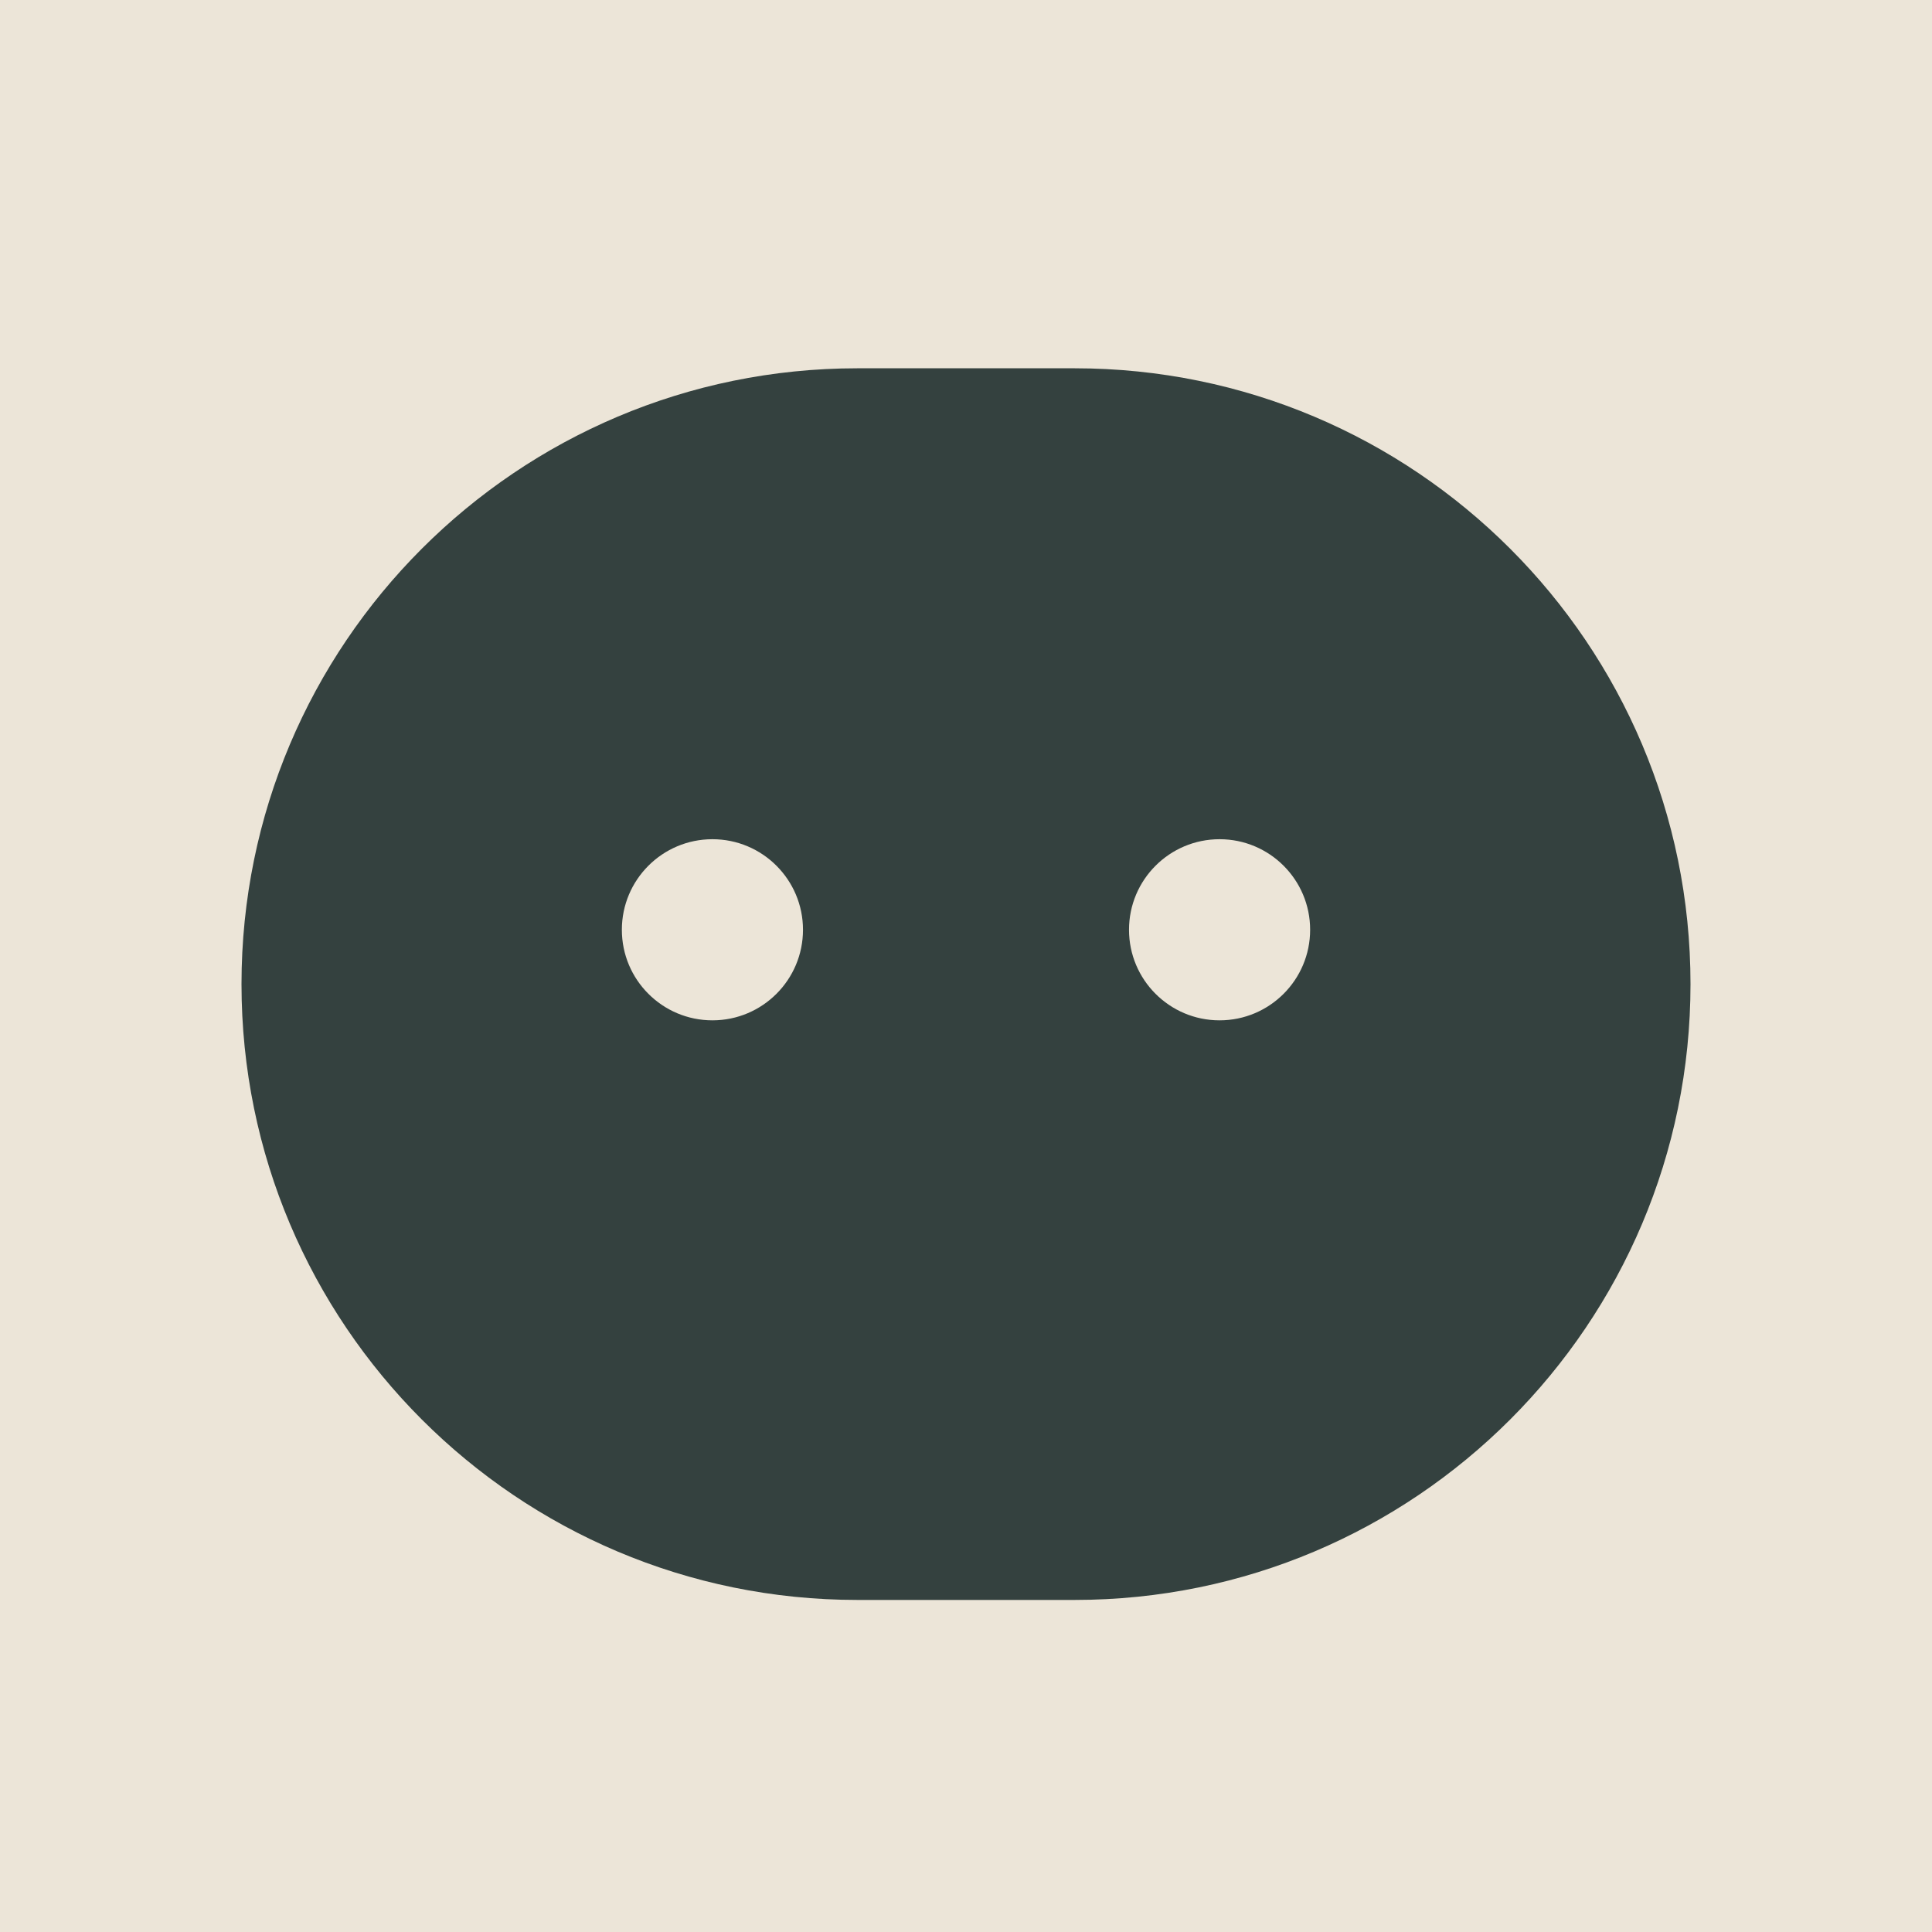
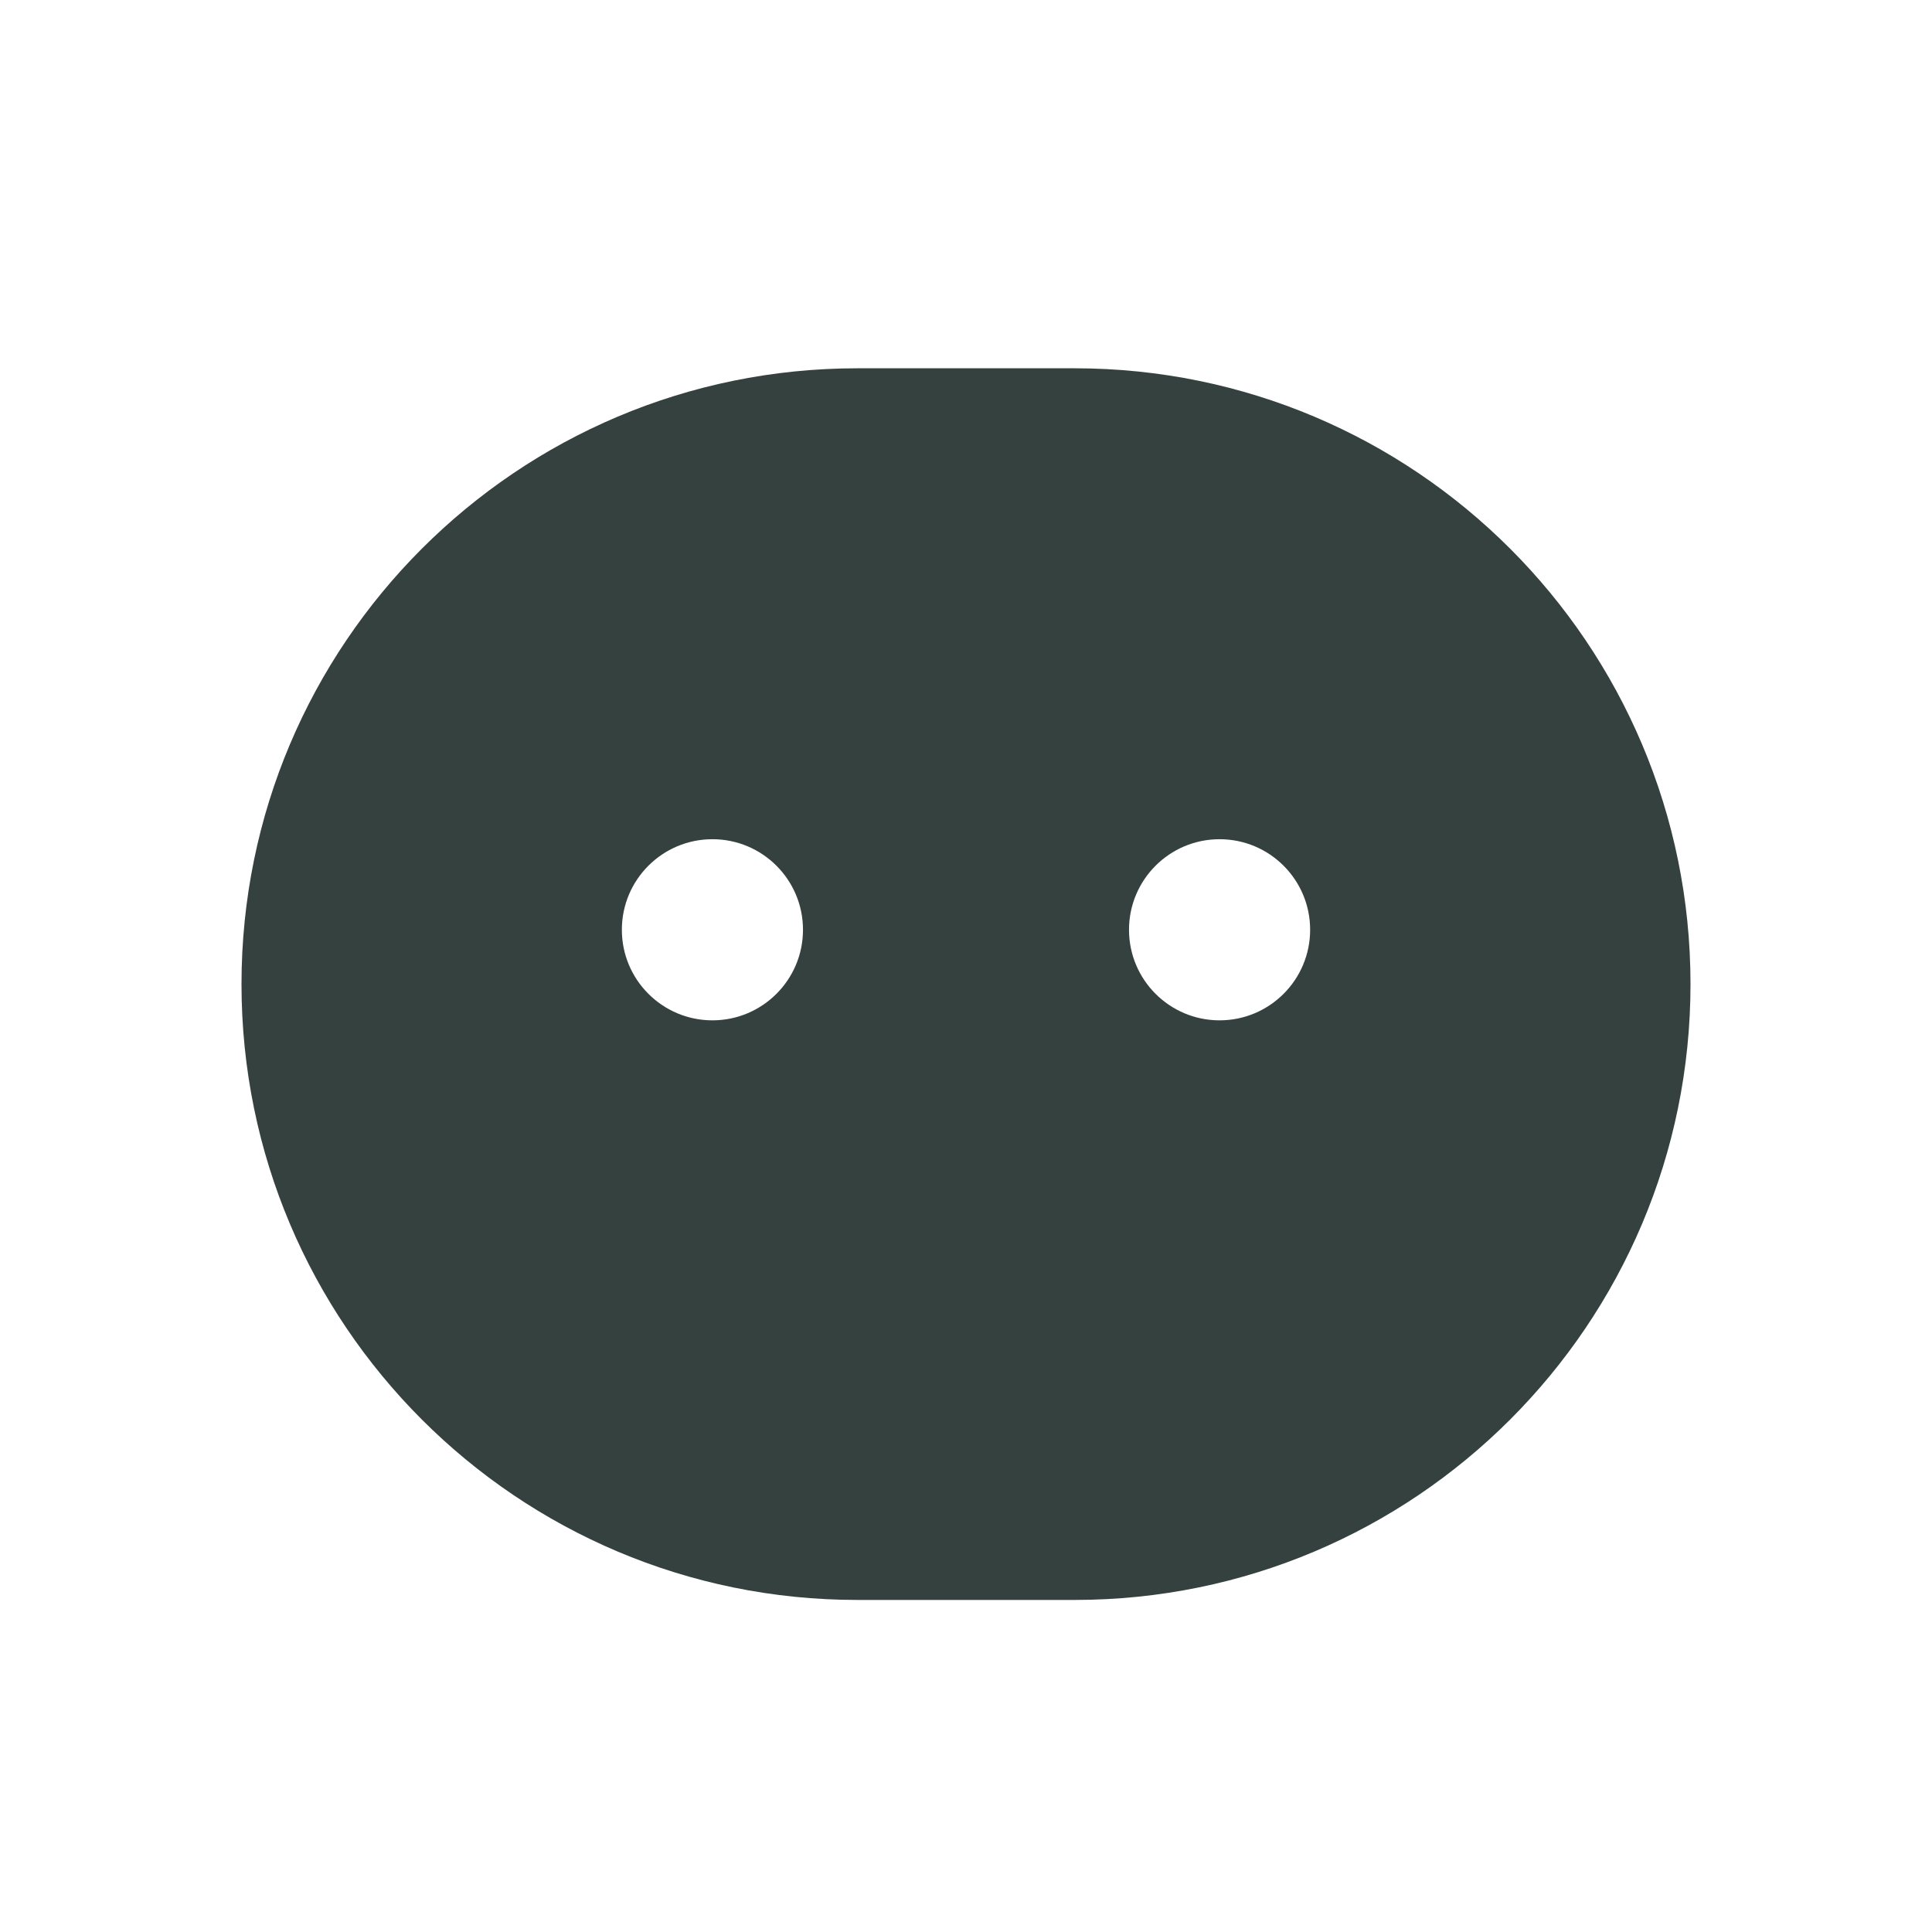
<svg xmlns="http://www.w3.org/2000/svg" viewBox="0 0 256 256">
-   <rect width="256" height="256" fill="#ECE5D8" />
  <path fill="#34413F" fill-rule="evenodd" transform="translate(128 128) scale(1.2) translate(-128 -128)" d="M116 62H140A68 68 0 0 1 140 198H116A68 68 0 0 1 116 62ZM90.00 124a10.00 10.00 0 1 0 20.00 0a10.00 10.00 0 1 0 -20.00 0ZM146.00 124a10.00 10.00 0 1 0 20.00 0a10.00 10.00 0 1 0 -20.00 0Z" />
</svg>
